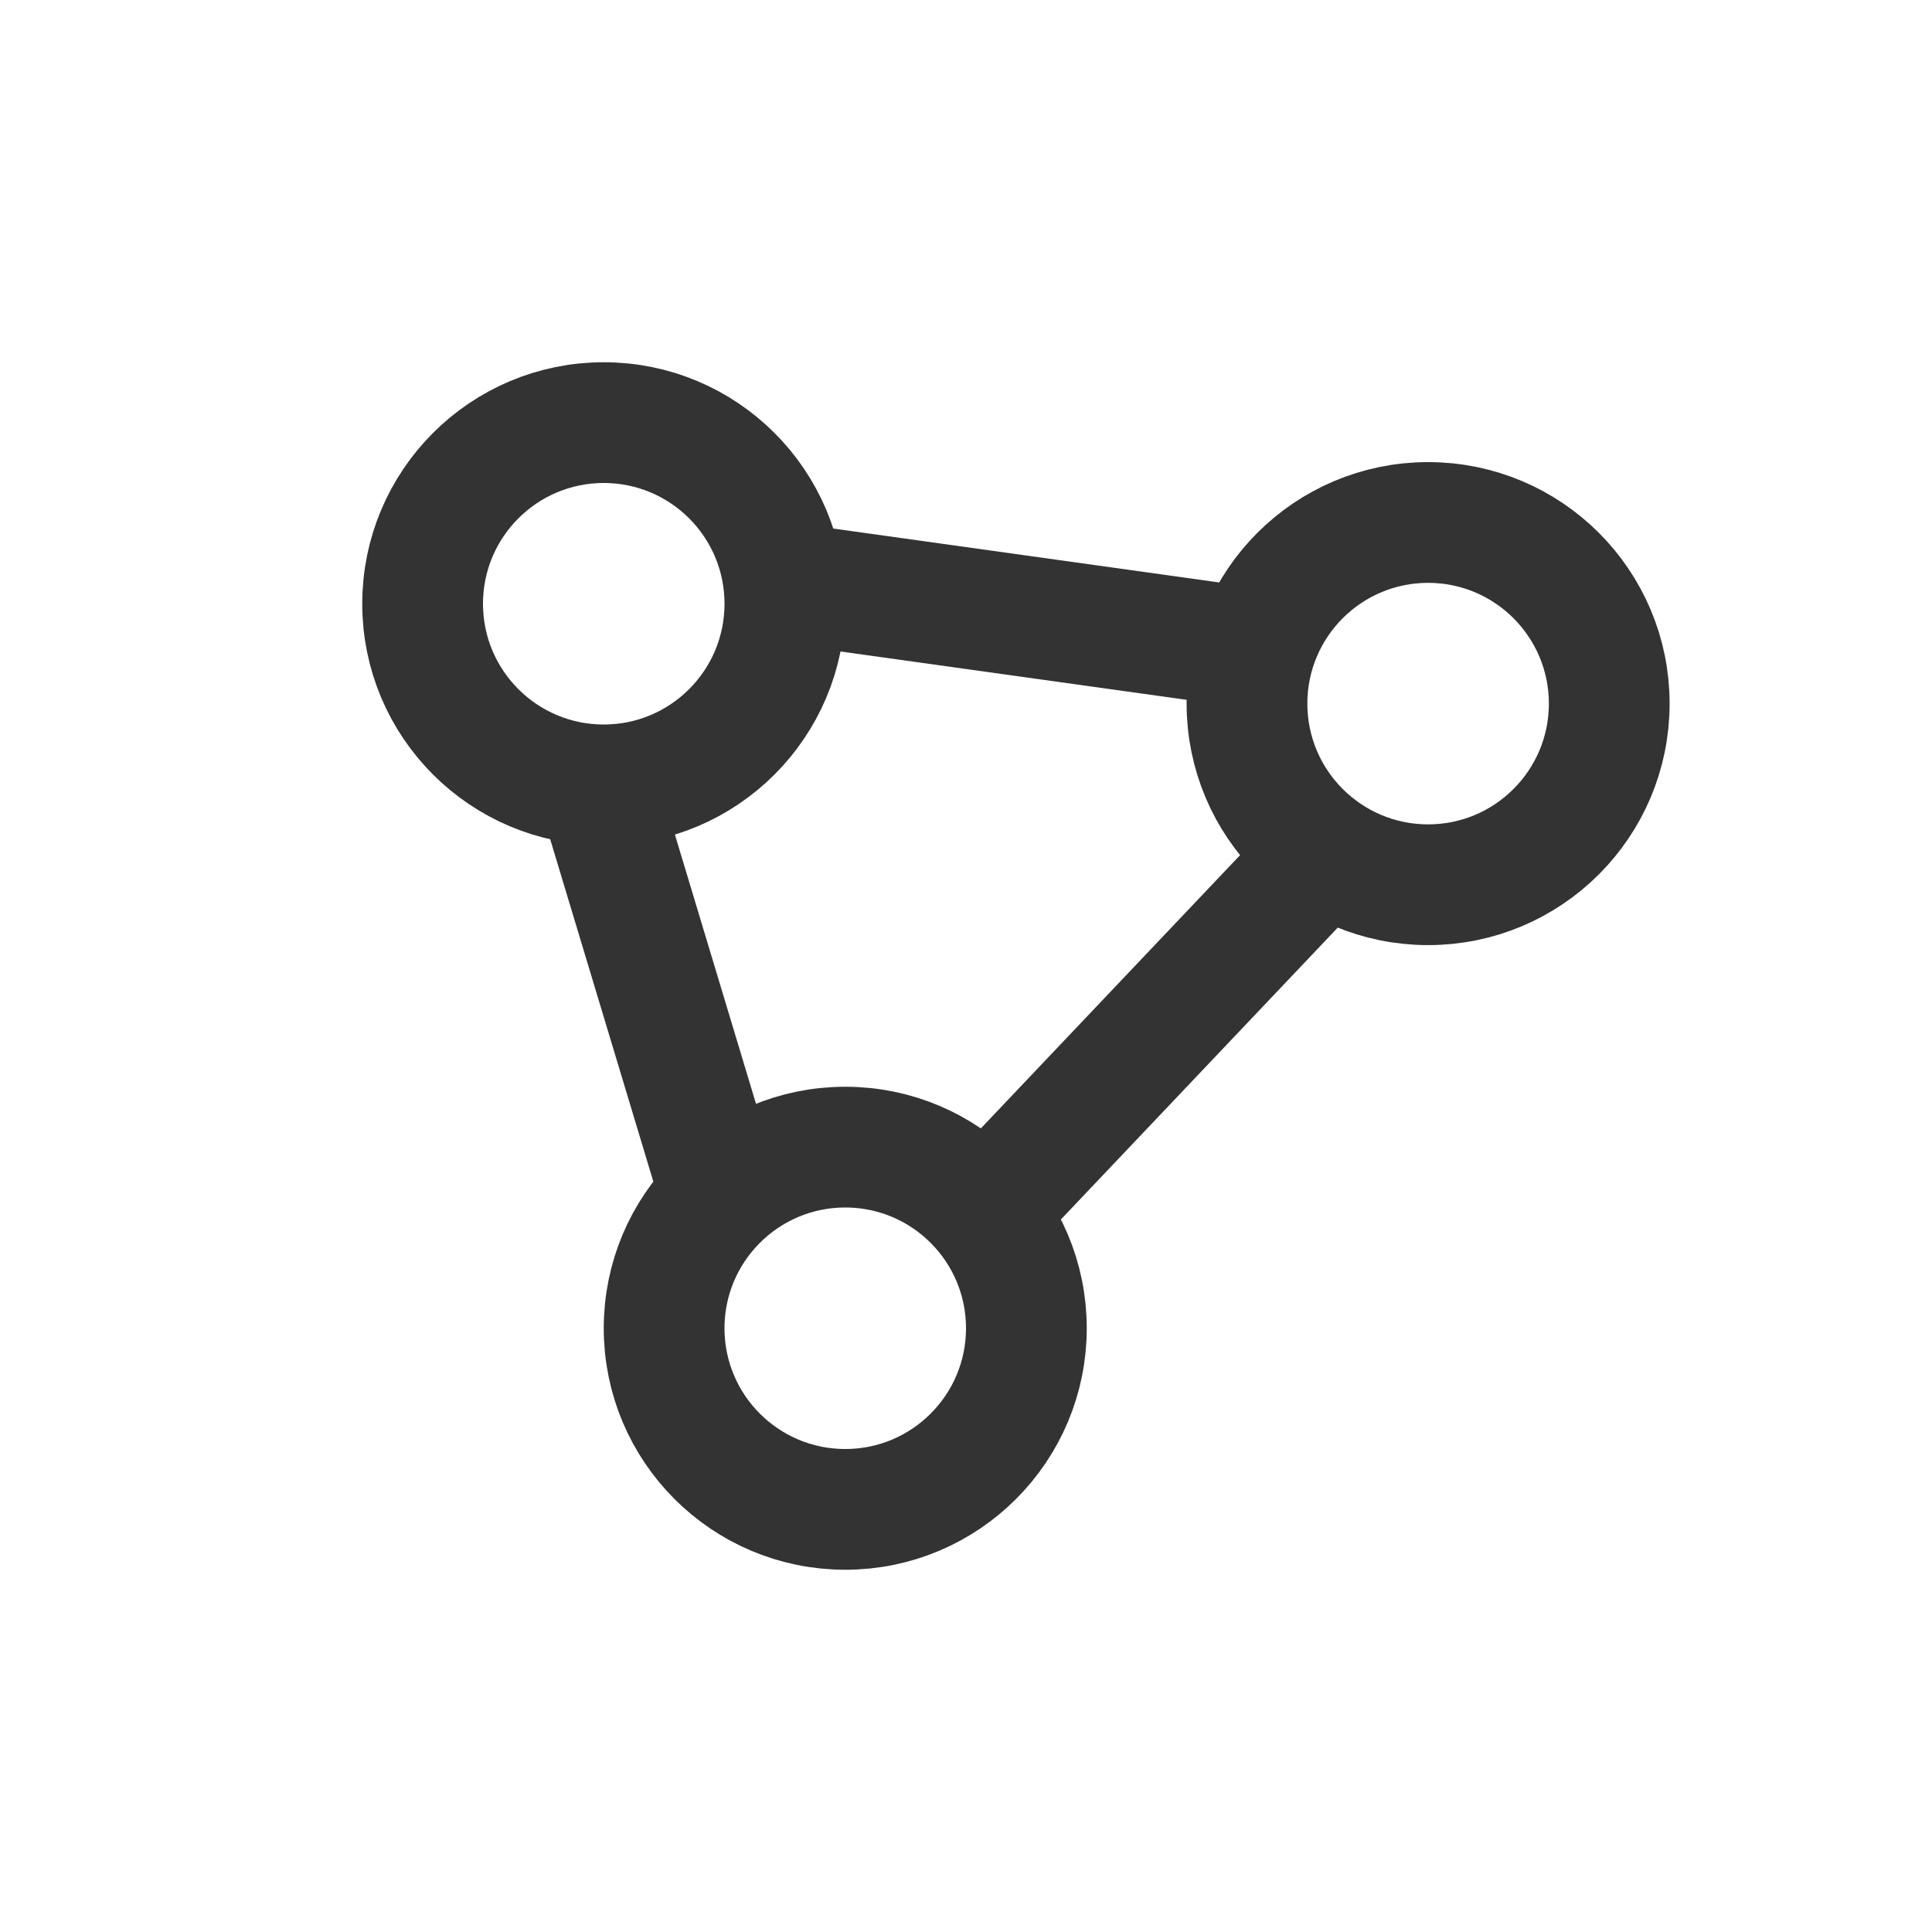
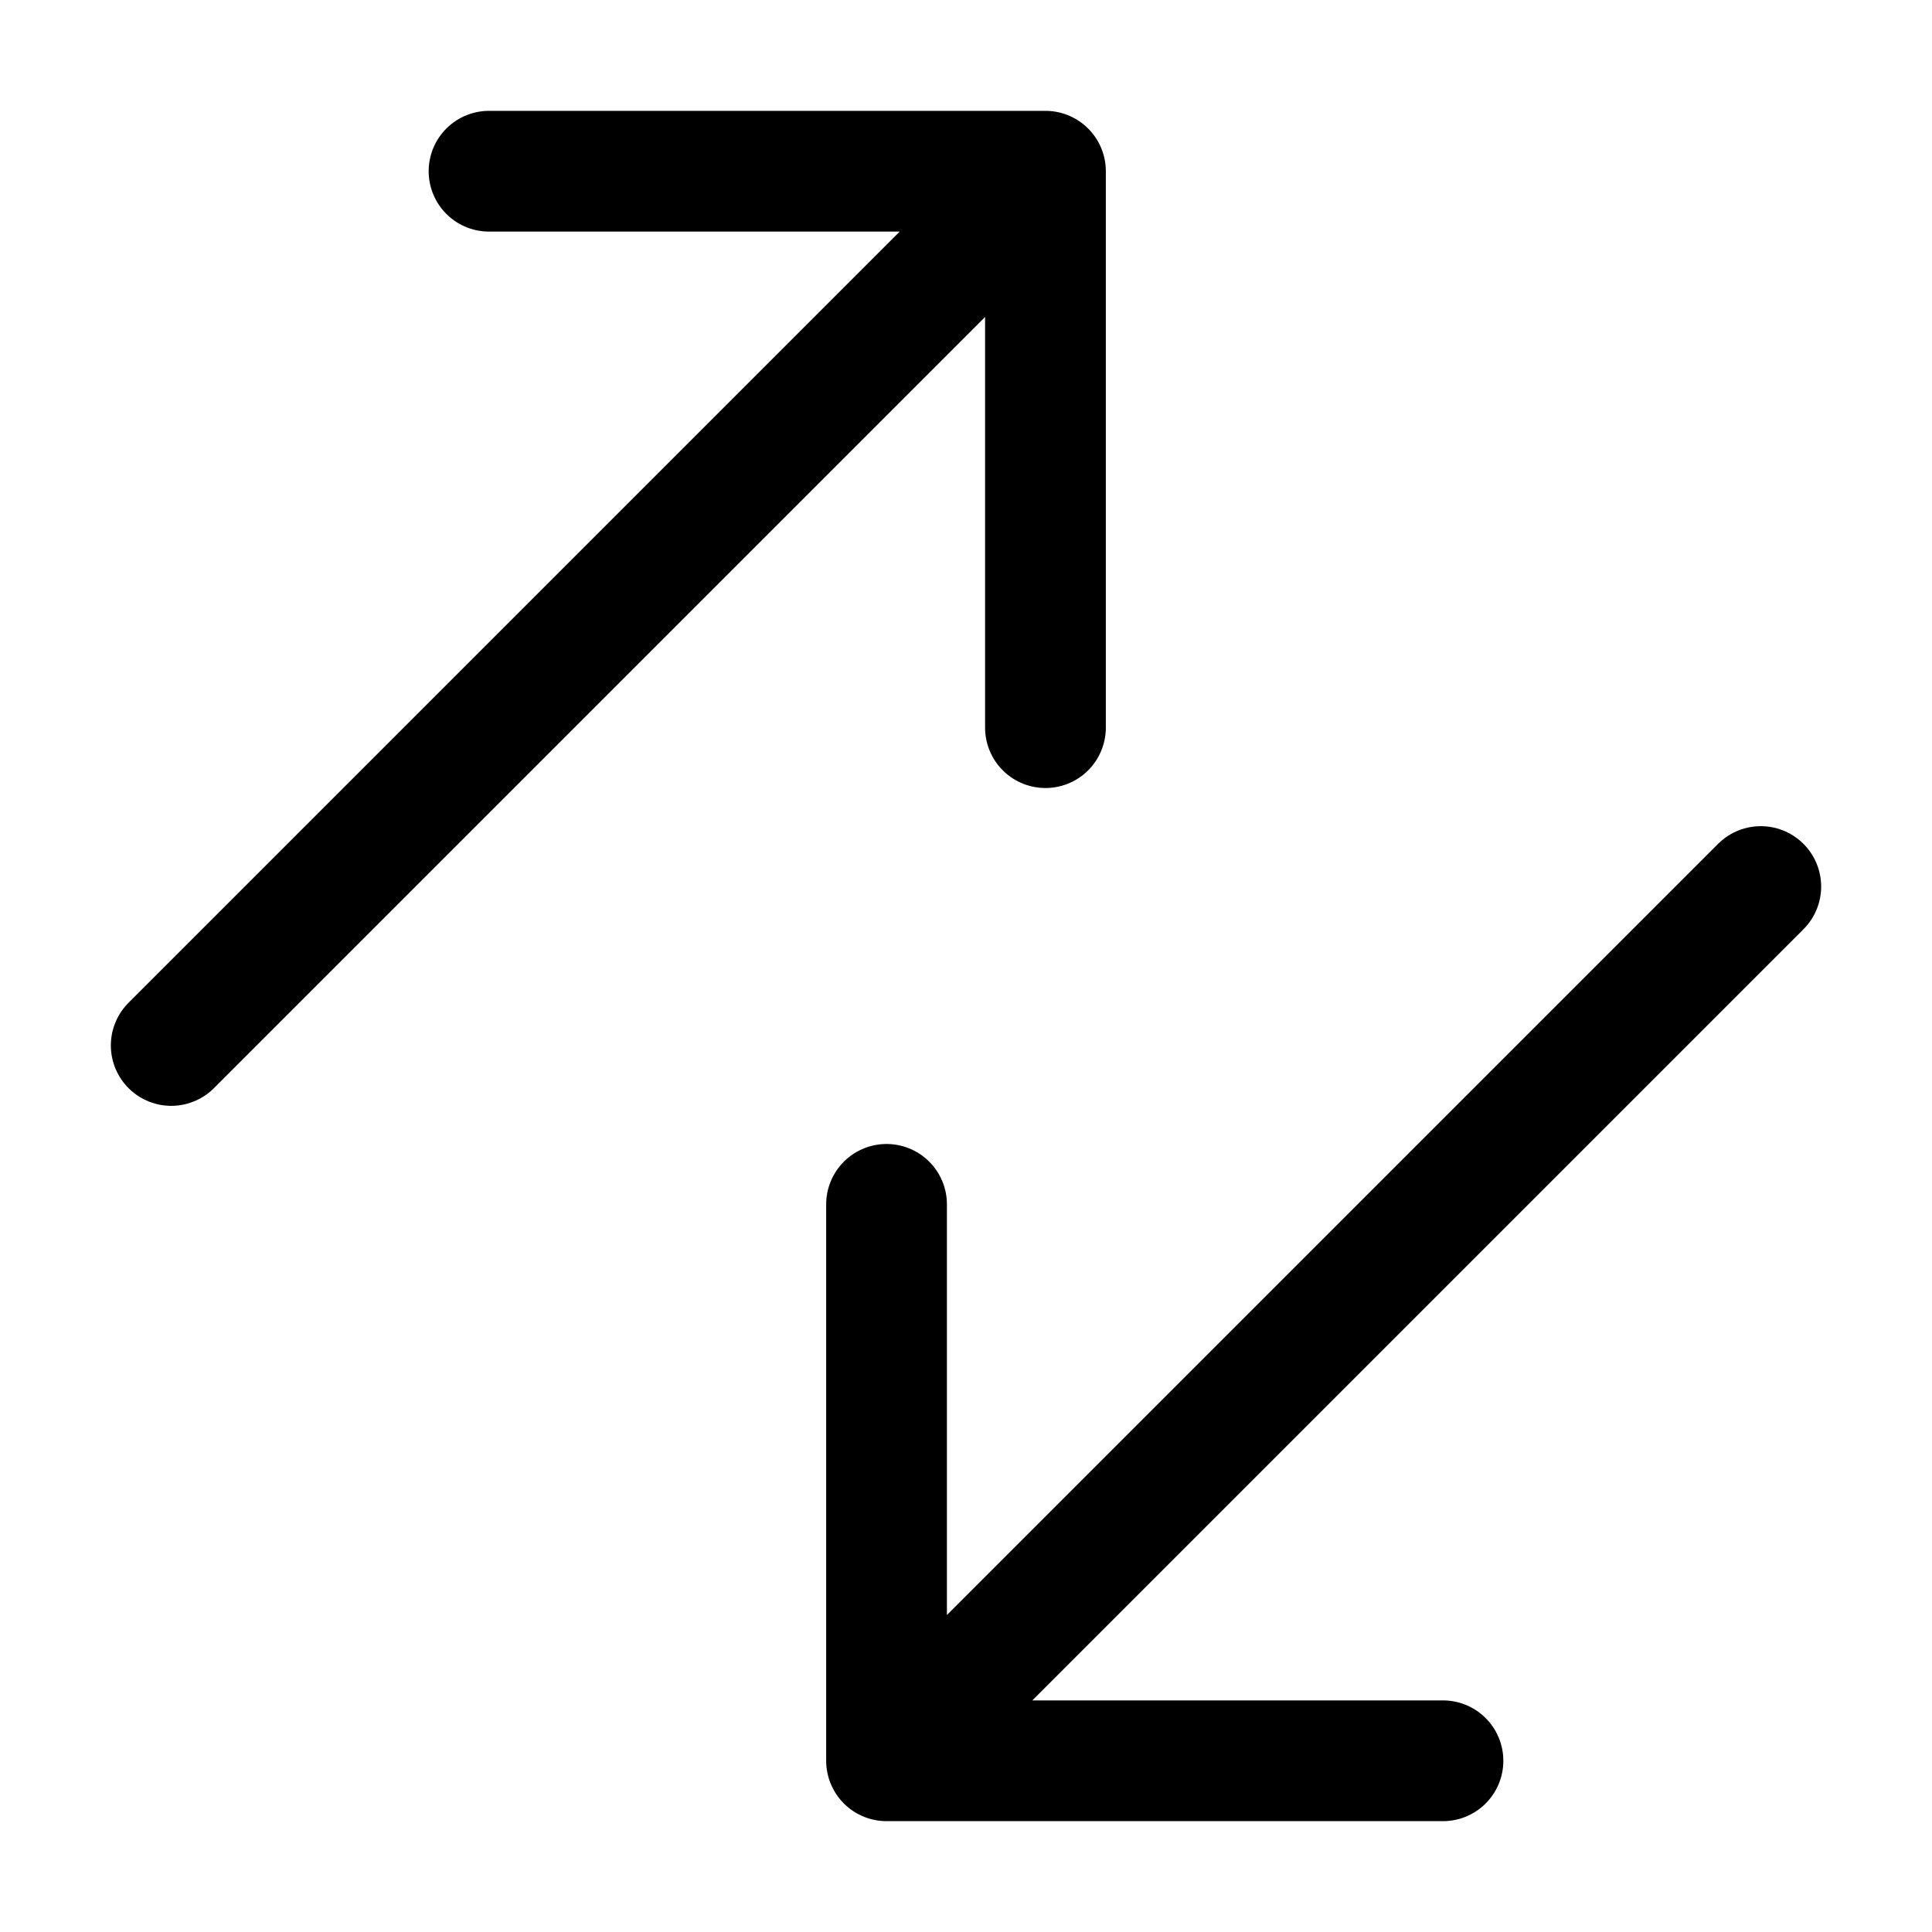
<svg xmlns="http://www.w3.org/2000/svg" width="16" height="16" viewBox="0 0 16 16" fill="none">
-   <circle cx="11.827" cy="5.827" r="1.5" stroke="#333333" />
-   <path d="M10.501 5.385L6.241 4.79" stroke="#333333" />
-   <path d="M4.865 6.241L6.028 10.101" stroke="#333333" />
-   <circle cx="7" cy="11" r="1.5" stroke="#333333" />
-   <circle cx="5" cy="5" r="1.5" stroke="#333333" />
-   <path d="M10.901 7.143L8.148 10.045" stroke="#333333" />
+   <g clip-path="url(#clip0_41_45)">
+     <path d="M1.418 8.658L8.658 1.418M8.658 1.418V6.026M8.658 1.418H4.05M14.582 7.342L7.342 14.582M7.342 14.582H11.95M7.342 14.582V9.974" stroke="currentColor" stroke-linecap="round" stroke-linejoin="round" />
+   </g>
</svg>
